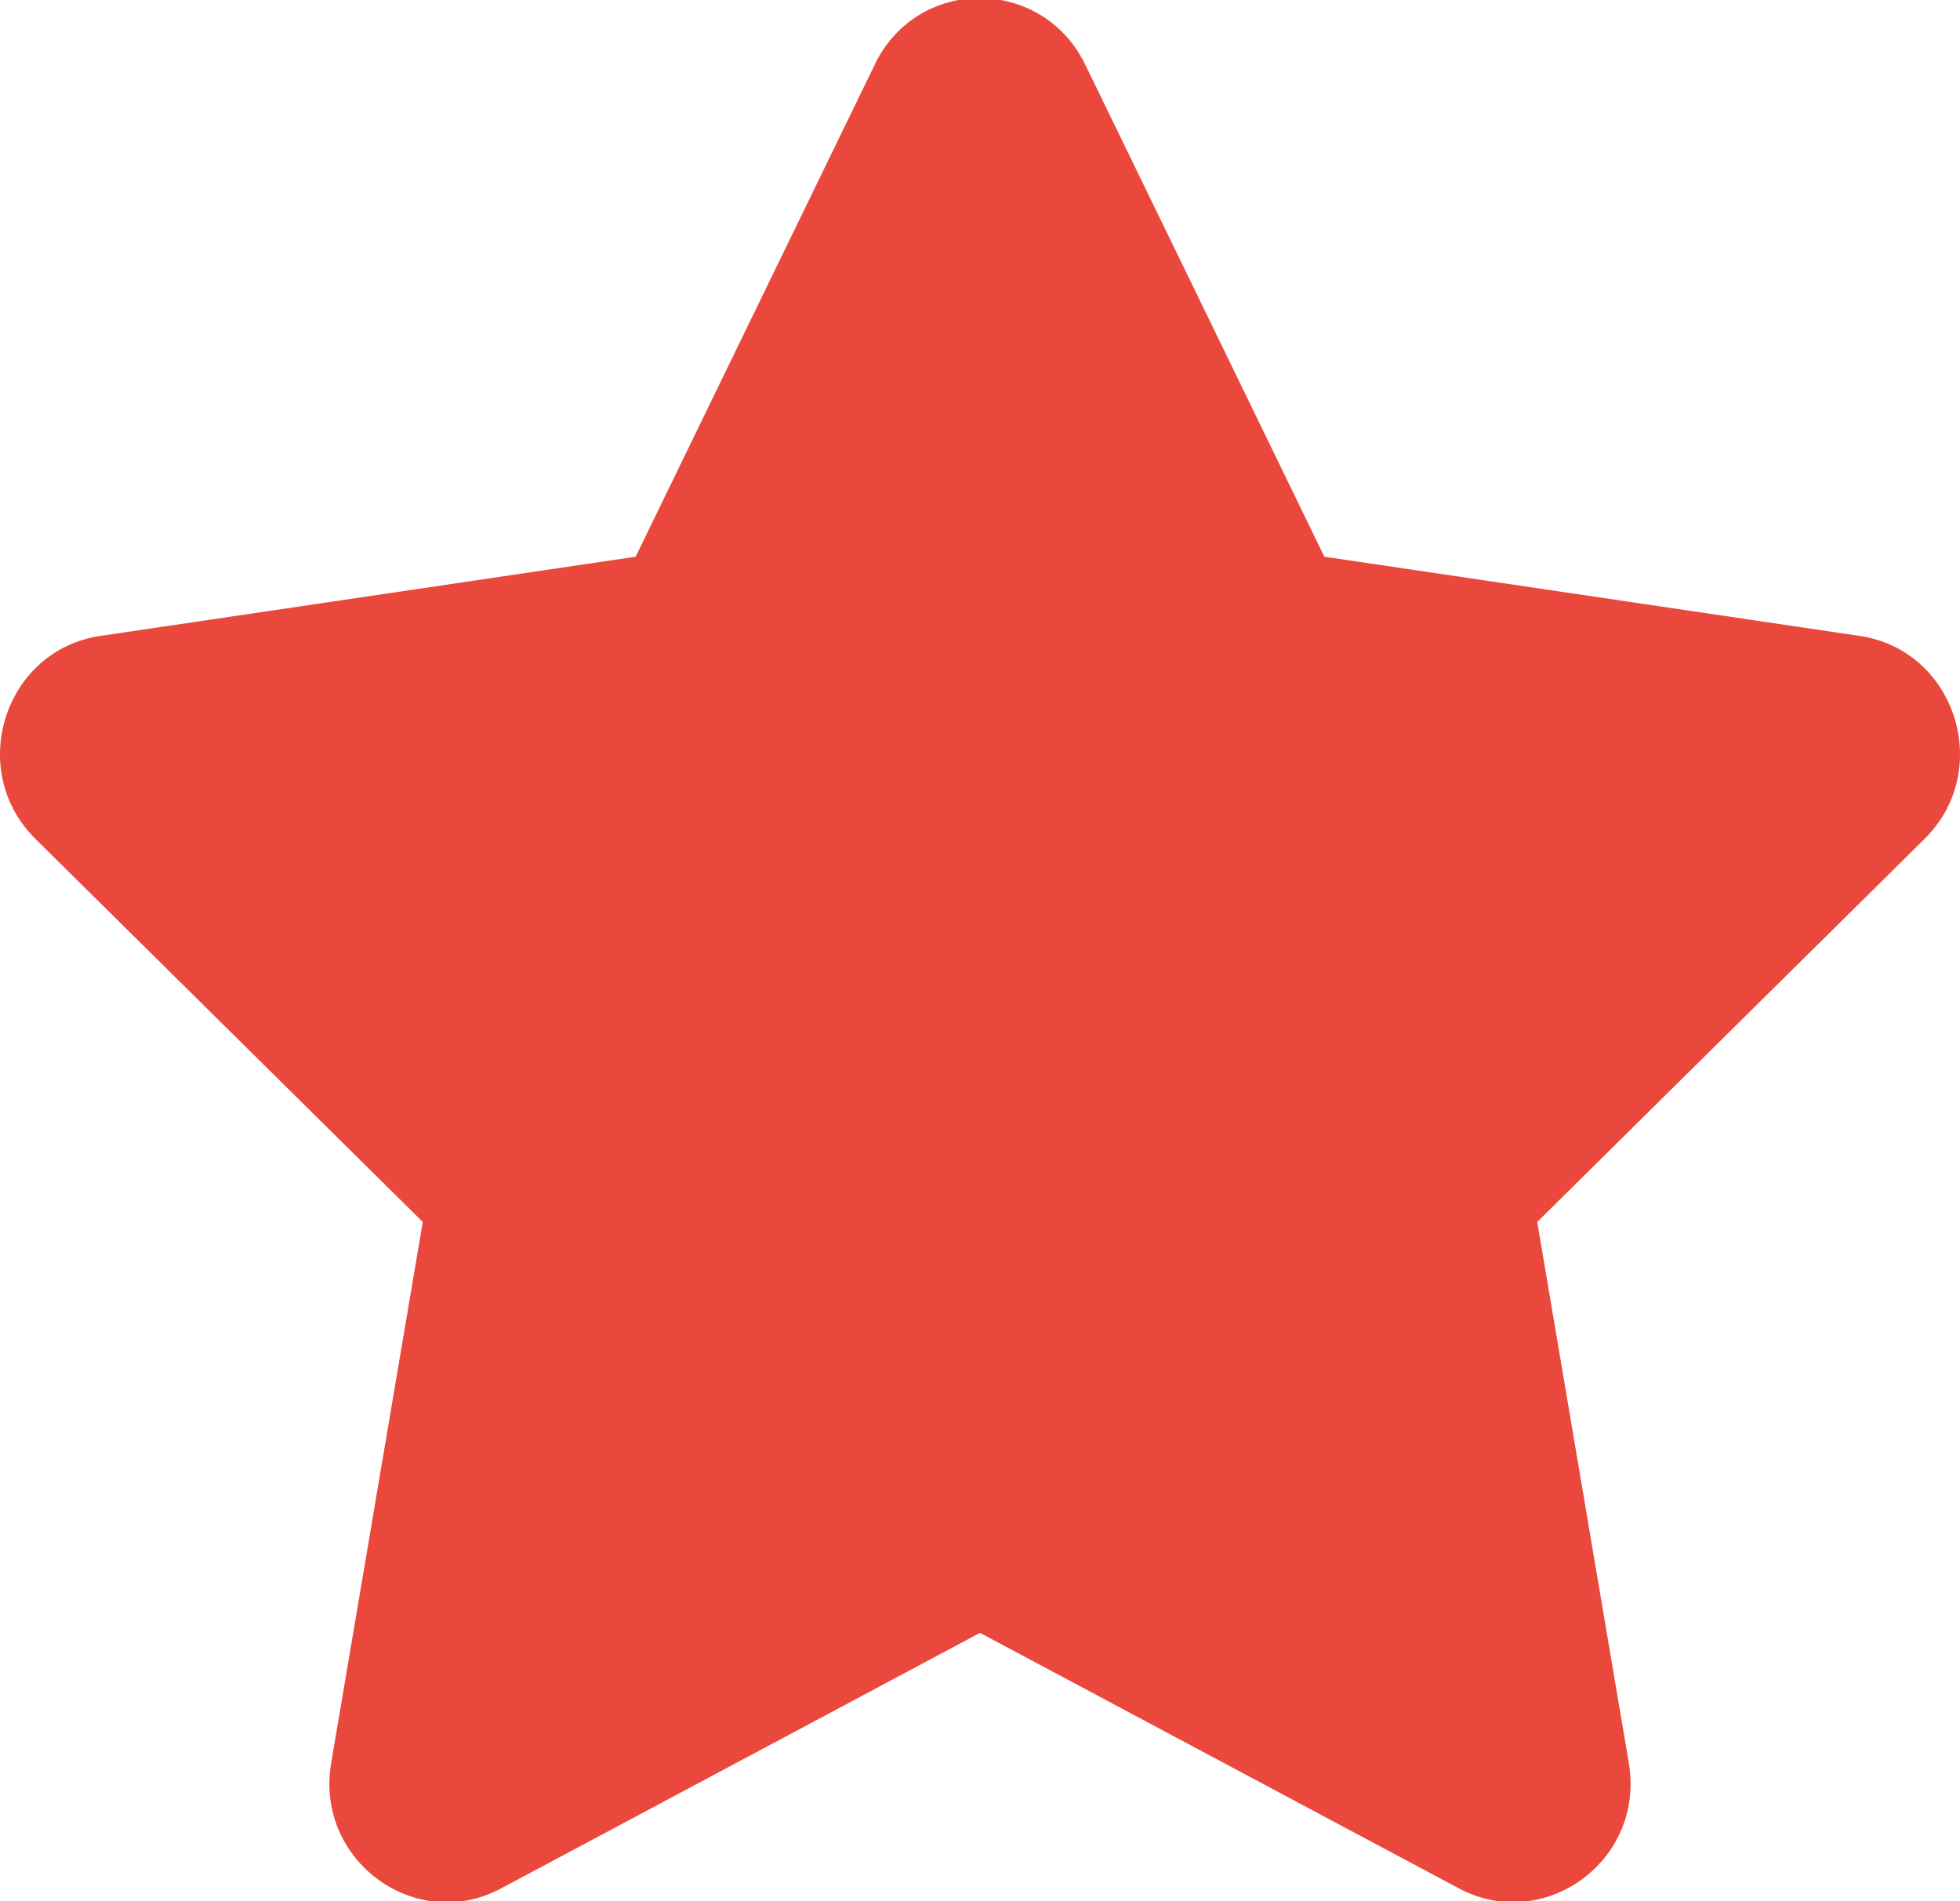
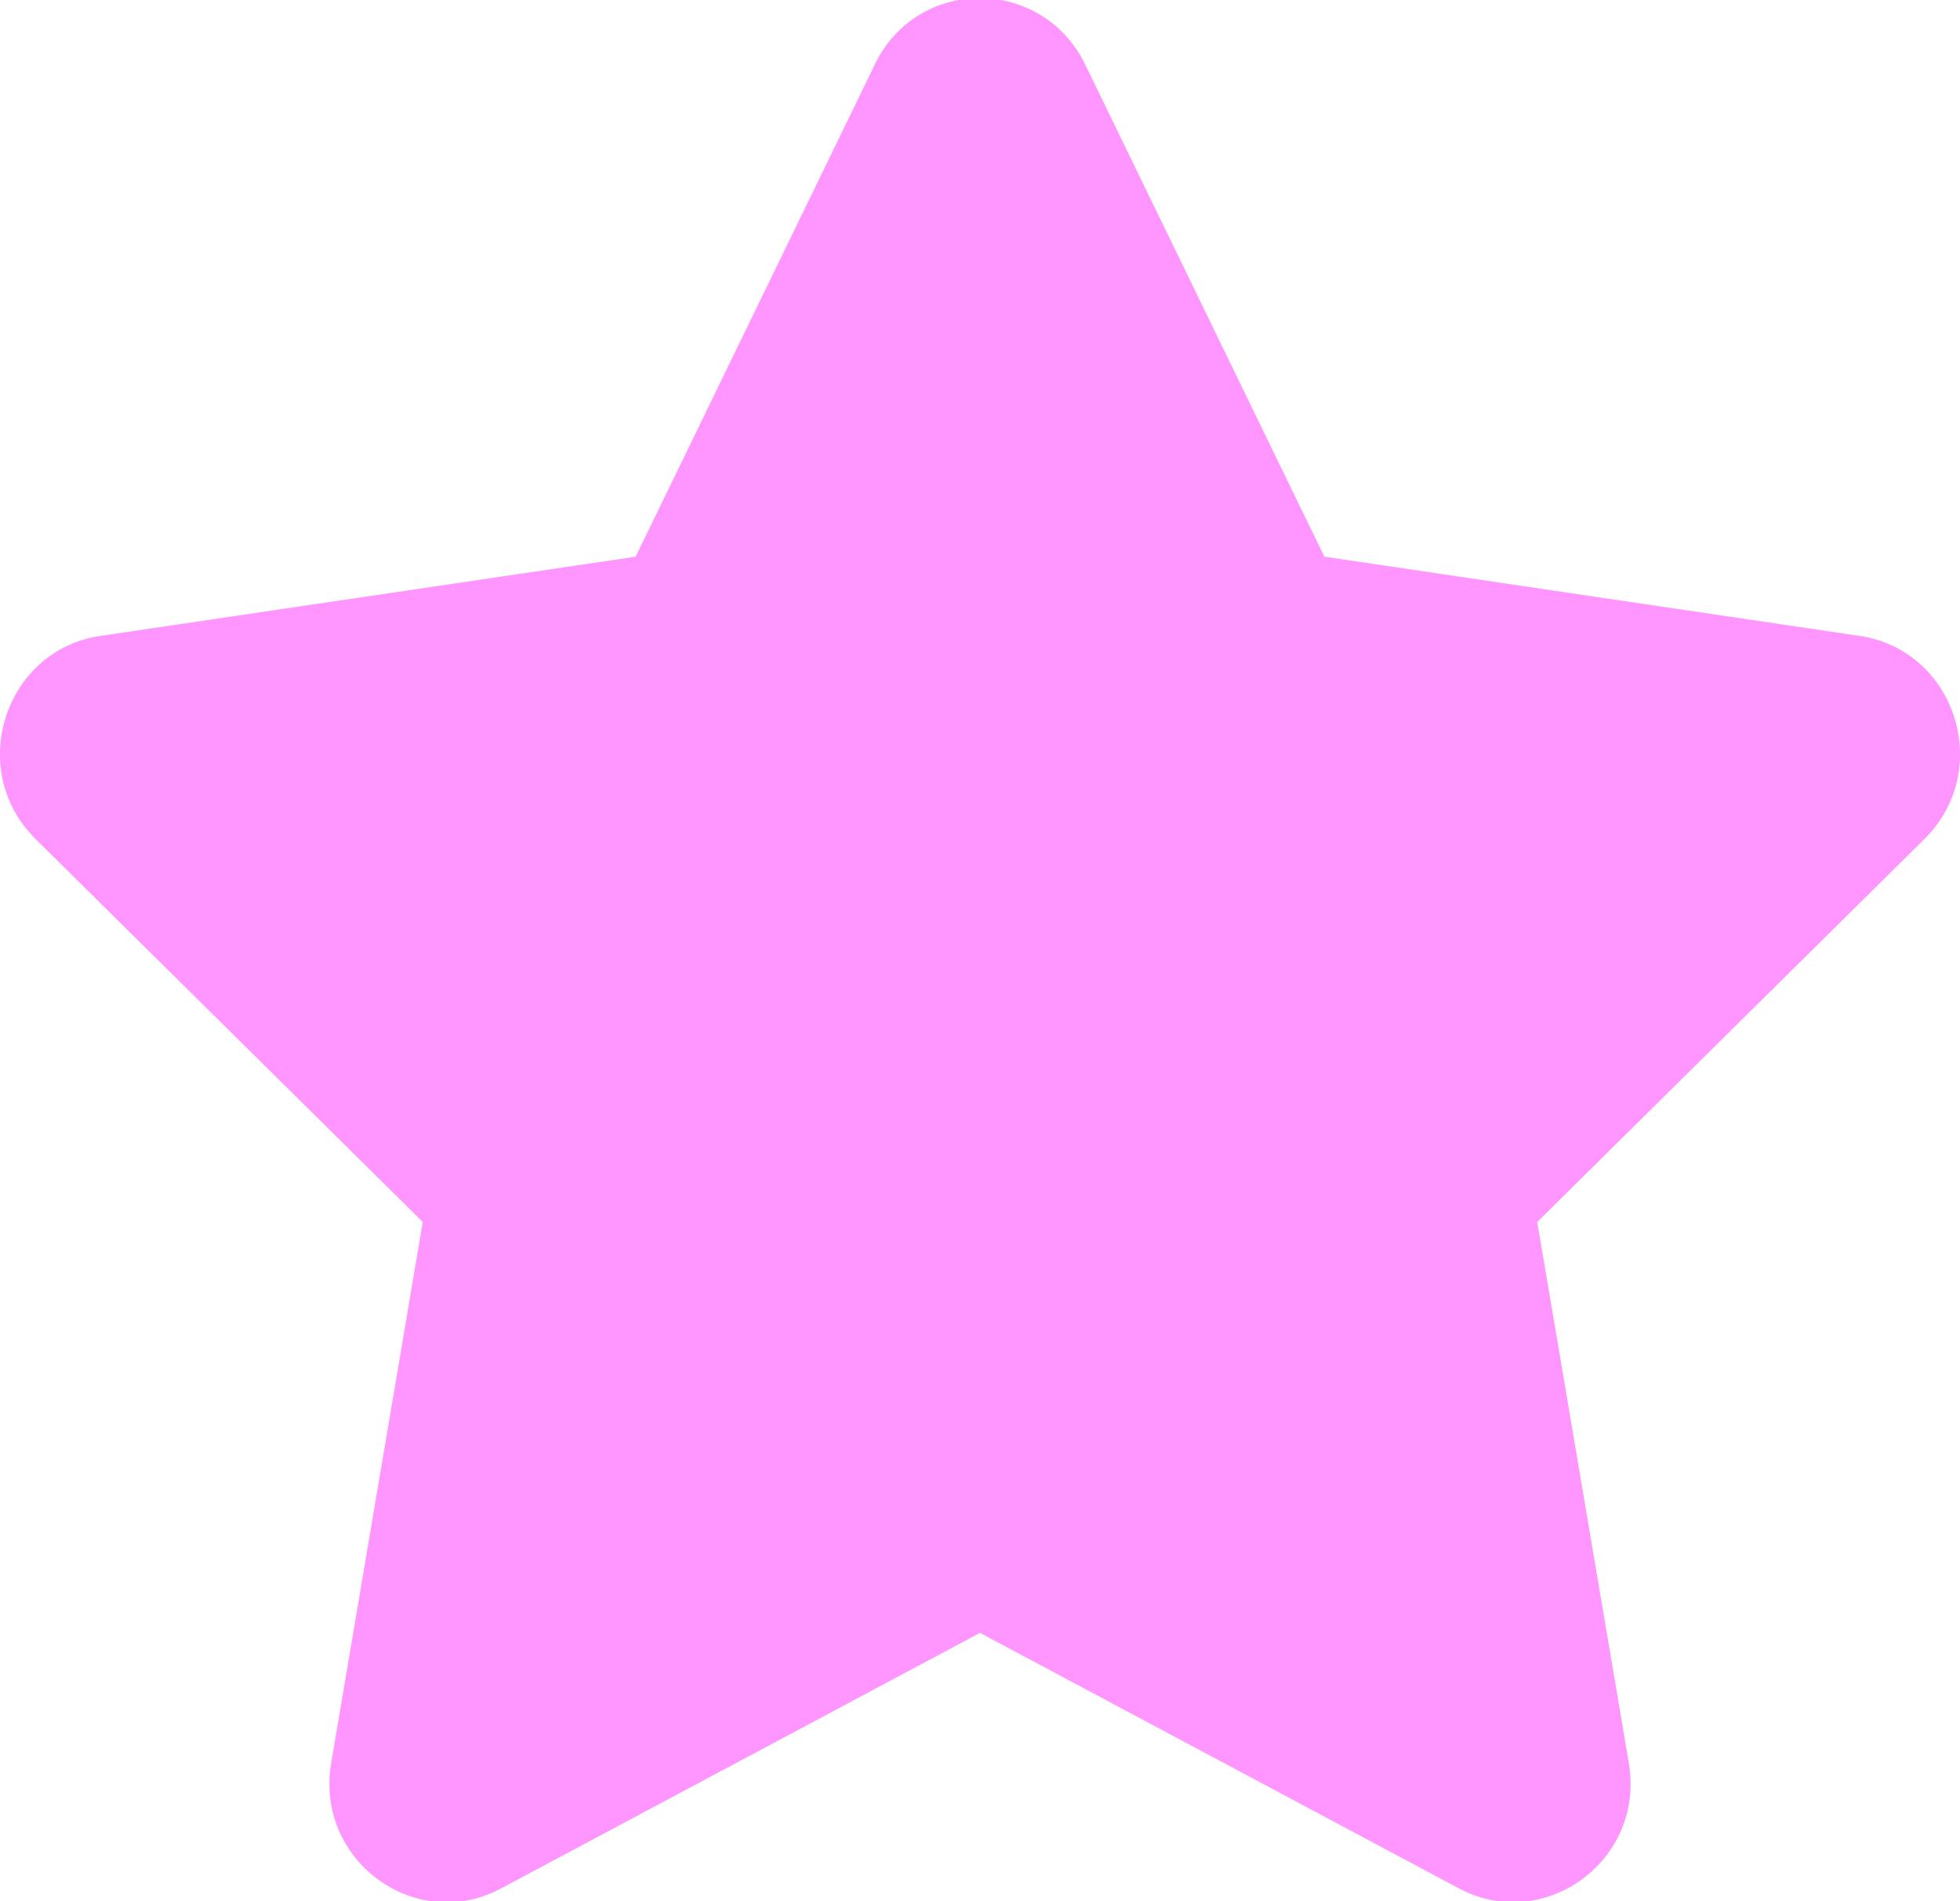
<svg xmlns="http://www.w3.org/2000/svg" aria-hidden="true" focusable="false" data-prefix="fas" data-icon="star" class="svg-inline--fa fa-star fa-w-18" role="img" viewBox="0 0 33 32" version="1.1" id="svg4" width="33" height="32">
  <defs id="defs8" />
-   <path fill="#ea483c" d="M 14.73,1.084 10.702,9.374 1.69,10.708 c -1.616,0.238 -2.264,2.26 -1.092,3.419 l 6.52,6.449 -1.542,9.111 c -0.278,1.647 1.431,2.88 2.862,2.11 L 16.5,27.495 l 8.062,4.302 c 1.431,0.764 3.14,-0.463 2.862,-2.11 l -1.542,-9.111 6.52,-6.449 c 1.172,-1.158 0.524,-3.181 -1.092,-3.419 L 22.298,9.374 18.27,1.084 c -0.722,-1.478 -2.813,-1.497 -3.541,0 z" id="path2" style="stroke-width:0.062" />
+   <path fill="#ff95ff" d="M 14.73,1.084 10.702,9.374 1.69,10.708 c -1.616,0.238 -2.264,2.26 -1.092,3.419 l 6.52,6.449 -1.542,9.111 c -0.278,1.647 1.431,2.88 2.862,2.11 L 16.5,27.495 l 8.062,4.302 c 1.431,0.764 3.14,-0.463 2.862,-2.11 l -1.542,-9.111 6.52,-6.449 c 1.172,-1.158 0.524,-3.181 -1.092,-3.419 L 22.298,9.374 18.27,1.084 c -0.722,-1.478 -2.813,-1.497 -3.541,0 z" id="path2" style="stroke-width:0.062" />
</svg>
